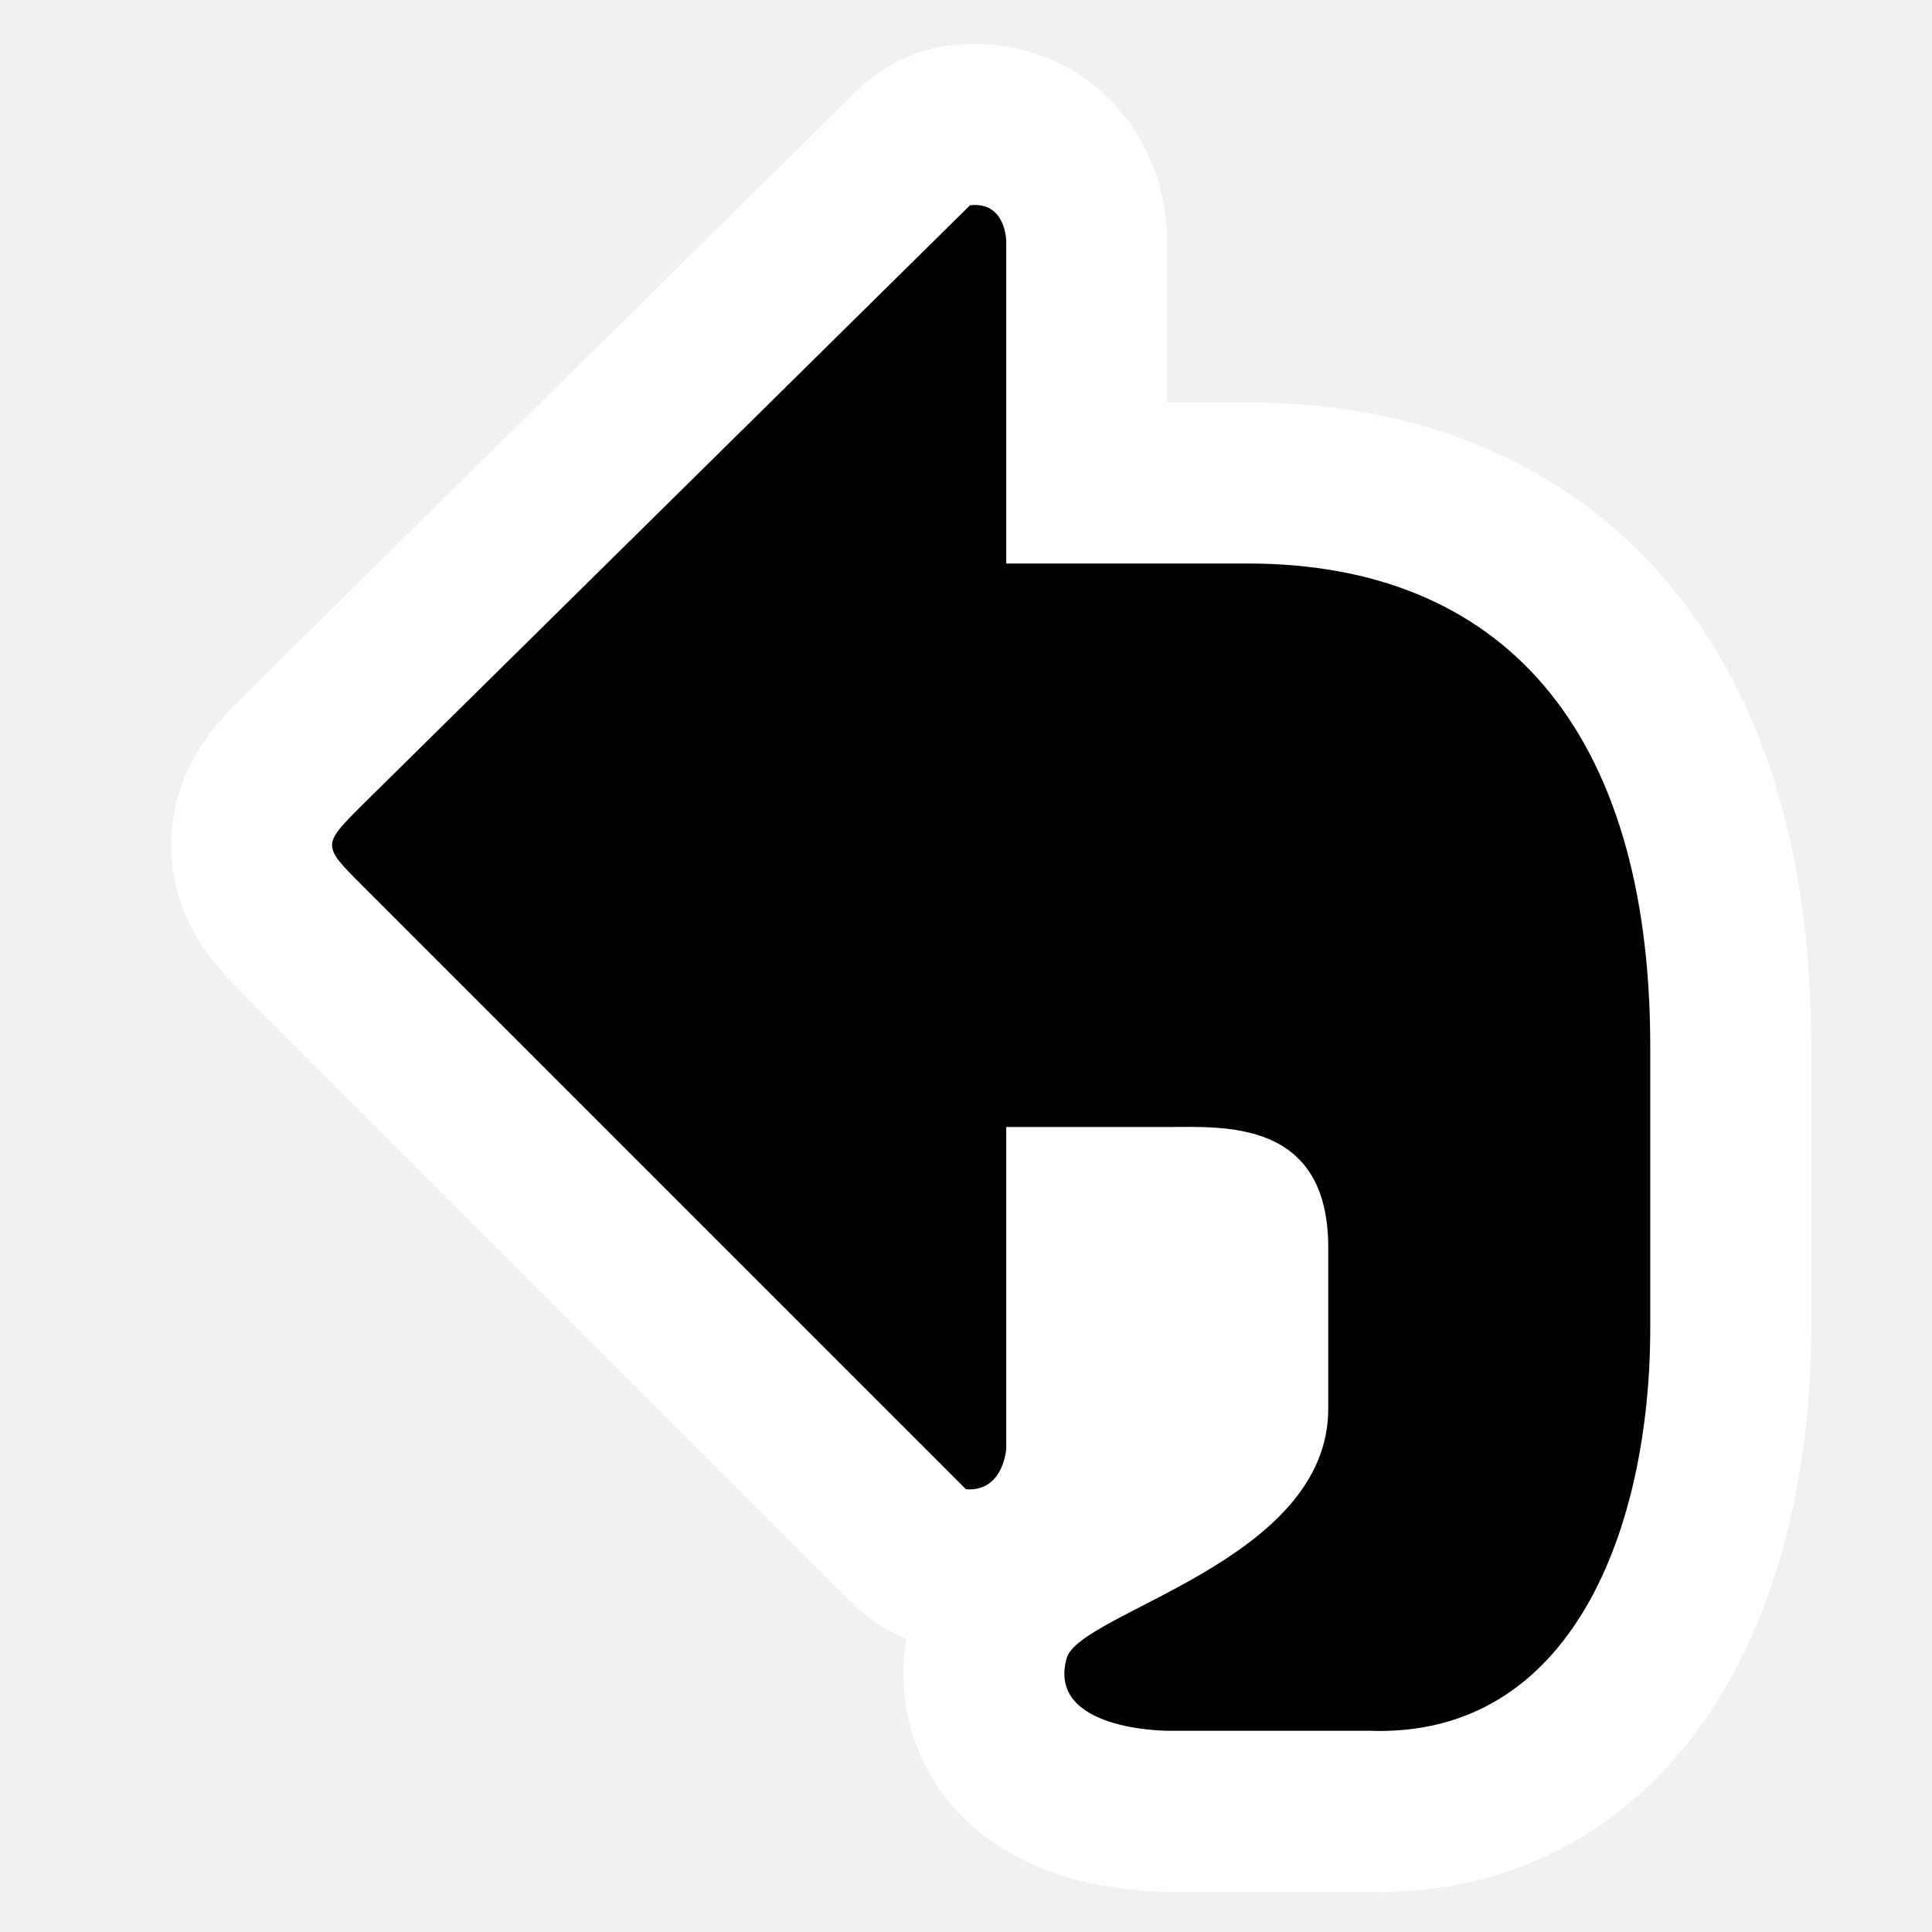
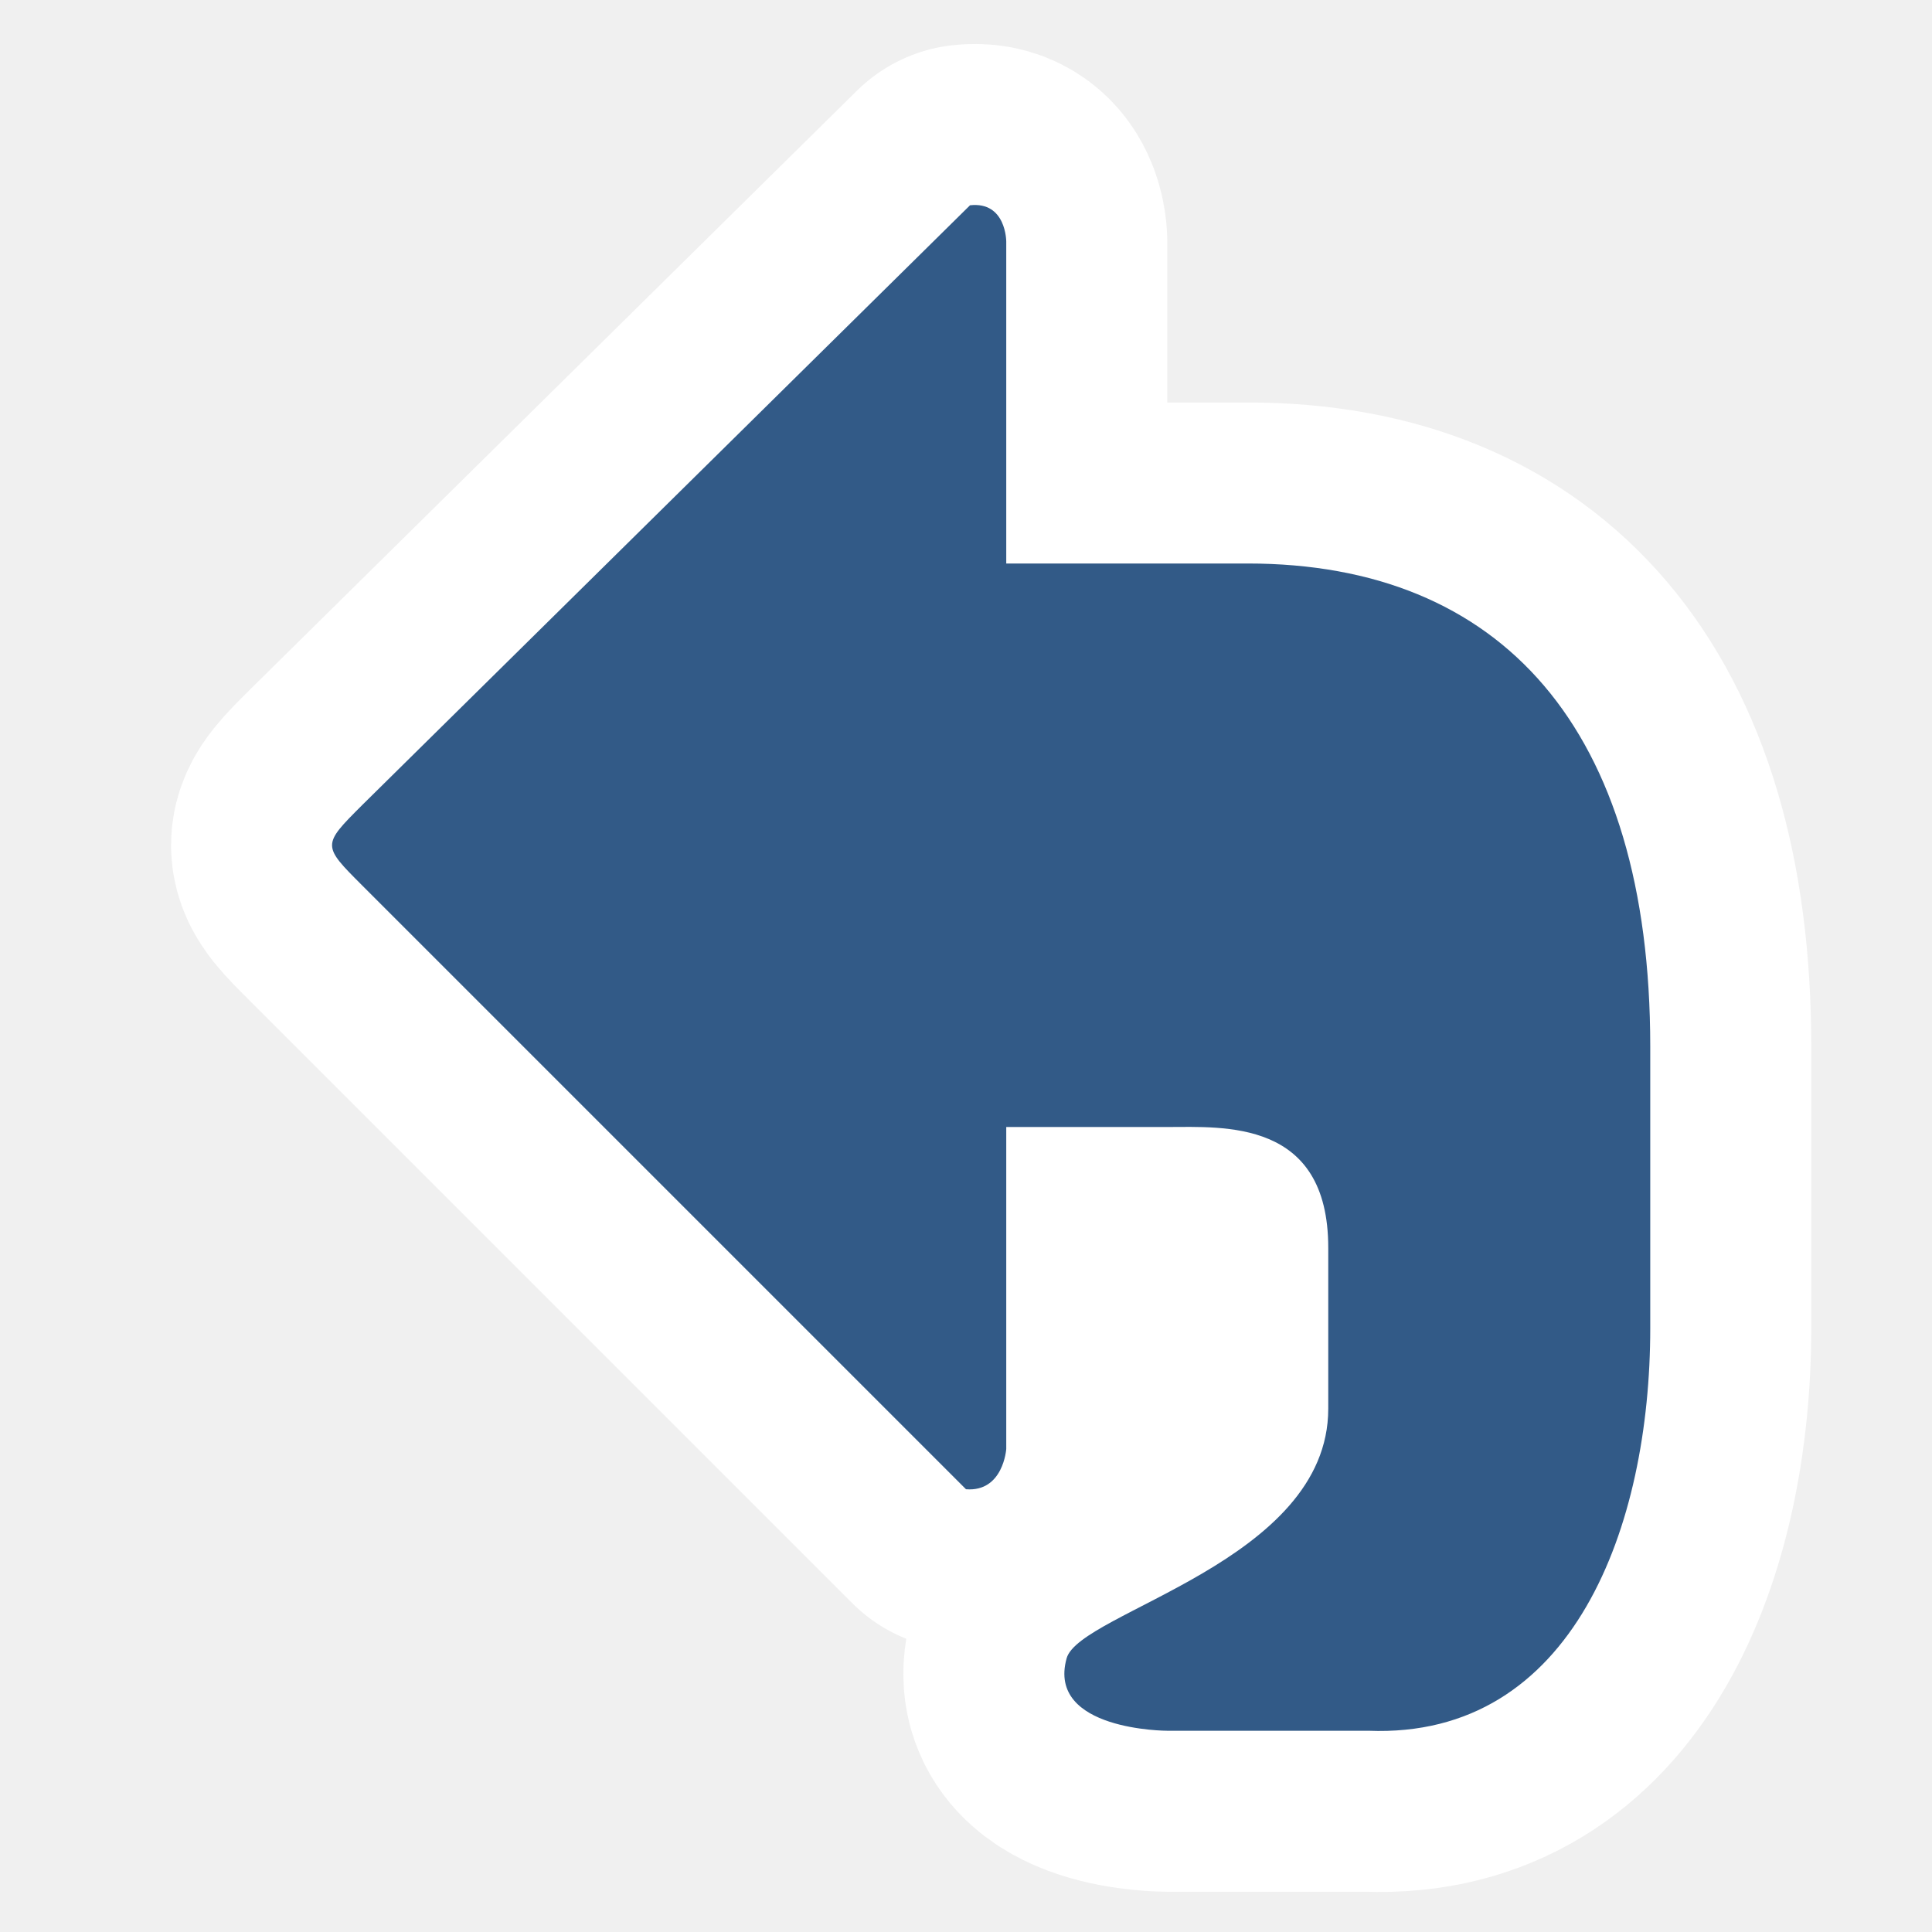
<svg xmlns="http://www.w3.org/2000/svg" width="48" height="48" viewBox="0 0 48 48" xml:space="preserve" id="svg2" version="1.0">
  <defs id="defs15" />
  <rect style="opacity:1;fill:none;fill-opacity:0.336;stroke:none;stroke-width:8;stroke-linecap:round;stroke-linejoin:round;stroke-miterlimit:4;stroke-dasharray:none;stroke-opacity:1" id="rect2187" width="48" height="48" x="0" y="0" />
  <path id="path3166" d="M 24.1,5.1 L 9,20 C 8,21 8,21 9,22 L 24,37 C 24.927,37.073 25,36 25,36 L 25,28 L 29,28 C 30.4,28 33,27.8 33,31 L 33,35 C 33,38.8 26.821,40.044 26.5,41.2 C 26,43 29,43 29,43 L 34,43 C 39.1,43.2 41,37.9 41,33 L 41,26 C 41,18.1 37.3,14 31,14 L 25,14 L 25,6 C 25,6 25,5 24.1,5.1 z " style="fill:#ffffff;fill-opacity:1;fill-rule:nonzero;stroke:#ffffff;stroke-width:8;stroke-linecap:round;stroke-linejoin:round;stroke-miterlimit:4;stroke-dasharray:none;stroke-opacity:1" />
-   <path style="fill-rule:nonzero;stroke:none;stroke-miterlimit:4" d="M 24.1,5.1 L 9,20 C 8,21 8,21 9,22 L 24,37 C 24.927,37.073 25,36 25,36 L 25,28 L 29,28 C 30.4,28 33,27.8 33,31 L 33,35 C 33,38.8 26.821,40.044 26.5,41.2 C 26,43 29,43 29,43 L 34,43 C 39.1,43.2 41,37.9 41,33 L 41,26 C 41,18.1 37.3,14 31,14 L 25,14 L 25,6 C 25,6 25,5 24.1,5.1 z " id="path9" />
+   <path style="fill-rule:nonzero;stroke:none;stroke-miterlimit:4;fill:#325a87;fill-opacity:1" d="M 24.1,5.1 L 9,20 C 8,21 8,21 9,22 L 24,37 C 24.927,37.073 25,36 25,36 L 25,28 L 29,28 C 30.4,28 33,27.8 33,31 L 33,35 C 33,38.8 26.821,40.044 26.5,41.2 C 26,43 29,43 29,43 L 34,43 C 39.1,43.2 41,37.9 41,33 L 41,26 C 41,18.1 37.3,14 31,14 L 25,14 L 25,6 C 25,6 25,5 24.1,5.1 z " id="path9" />
</svg>
